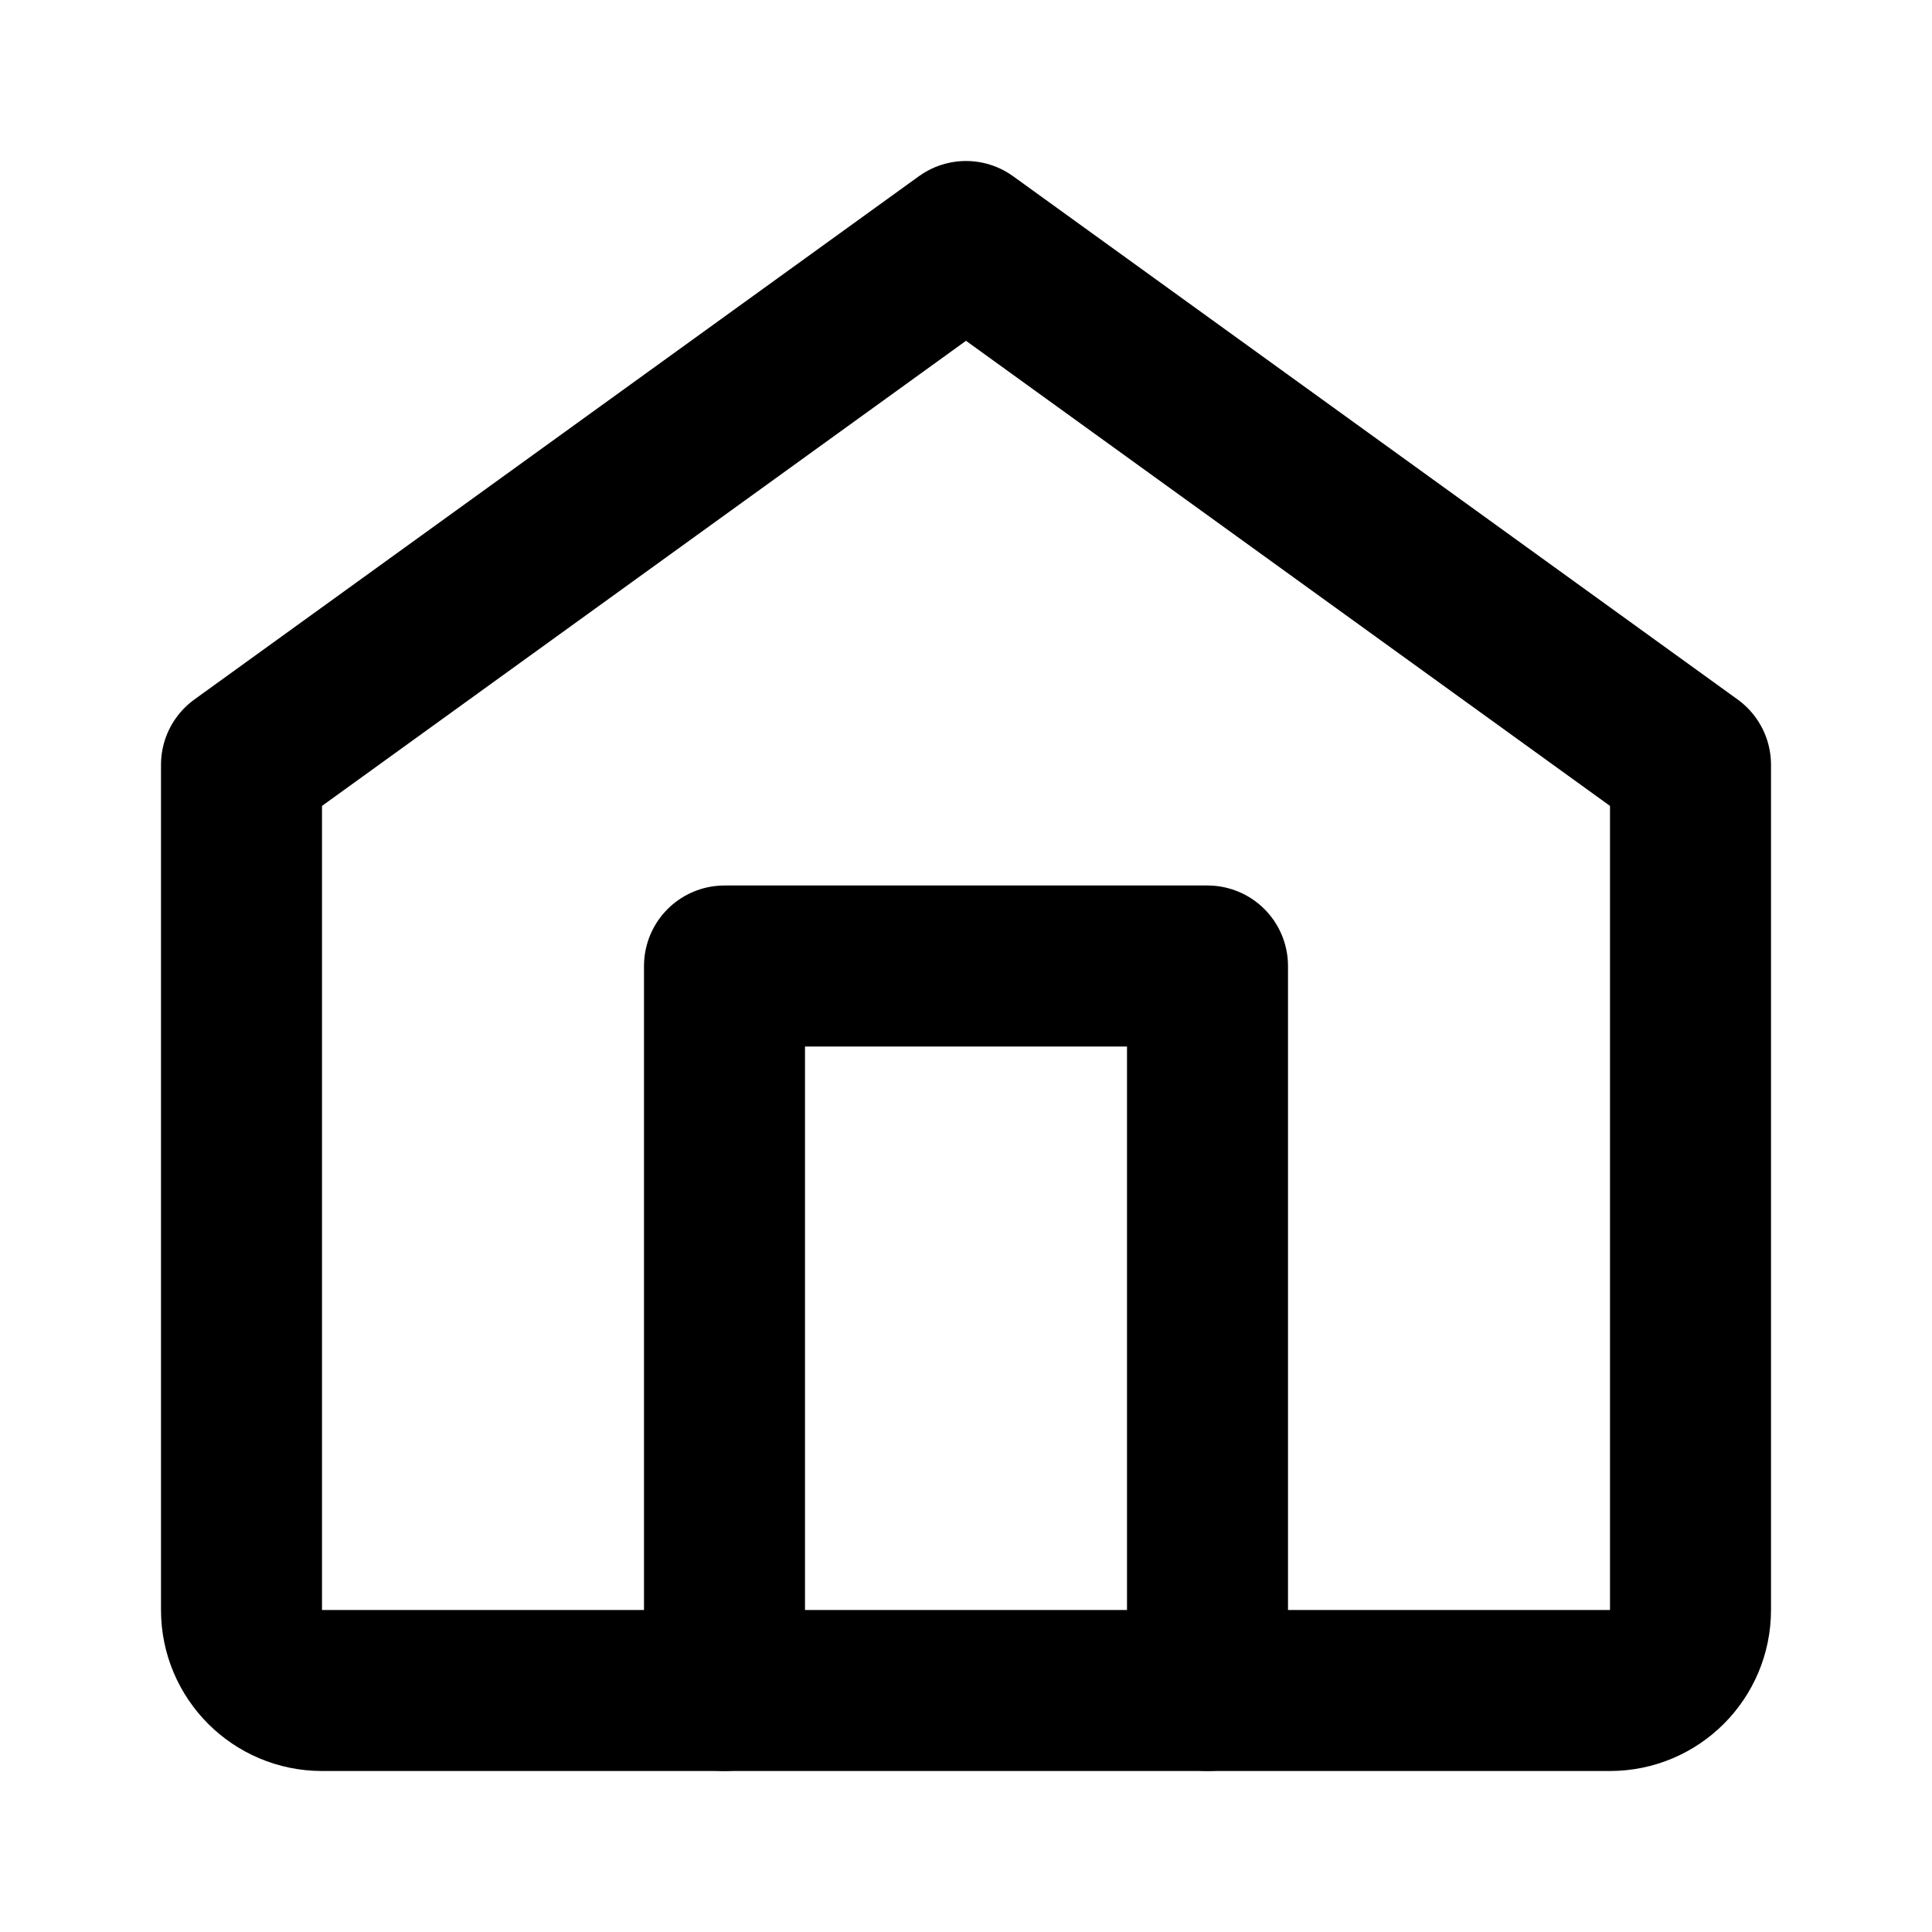
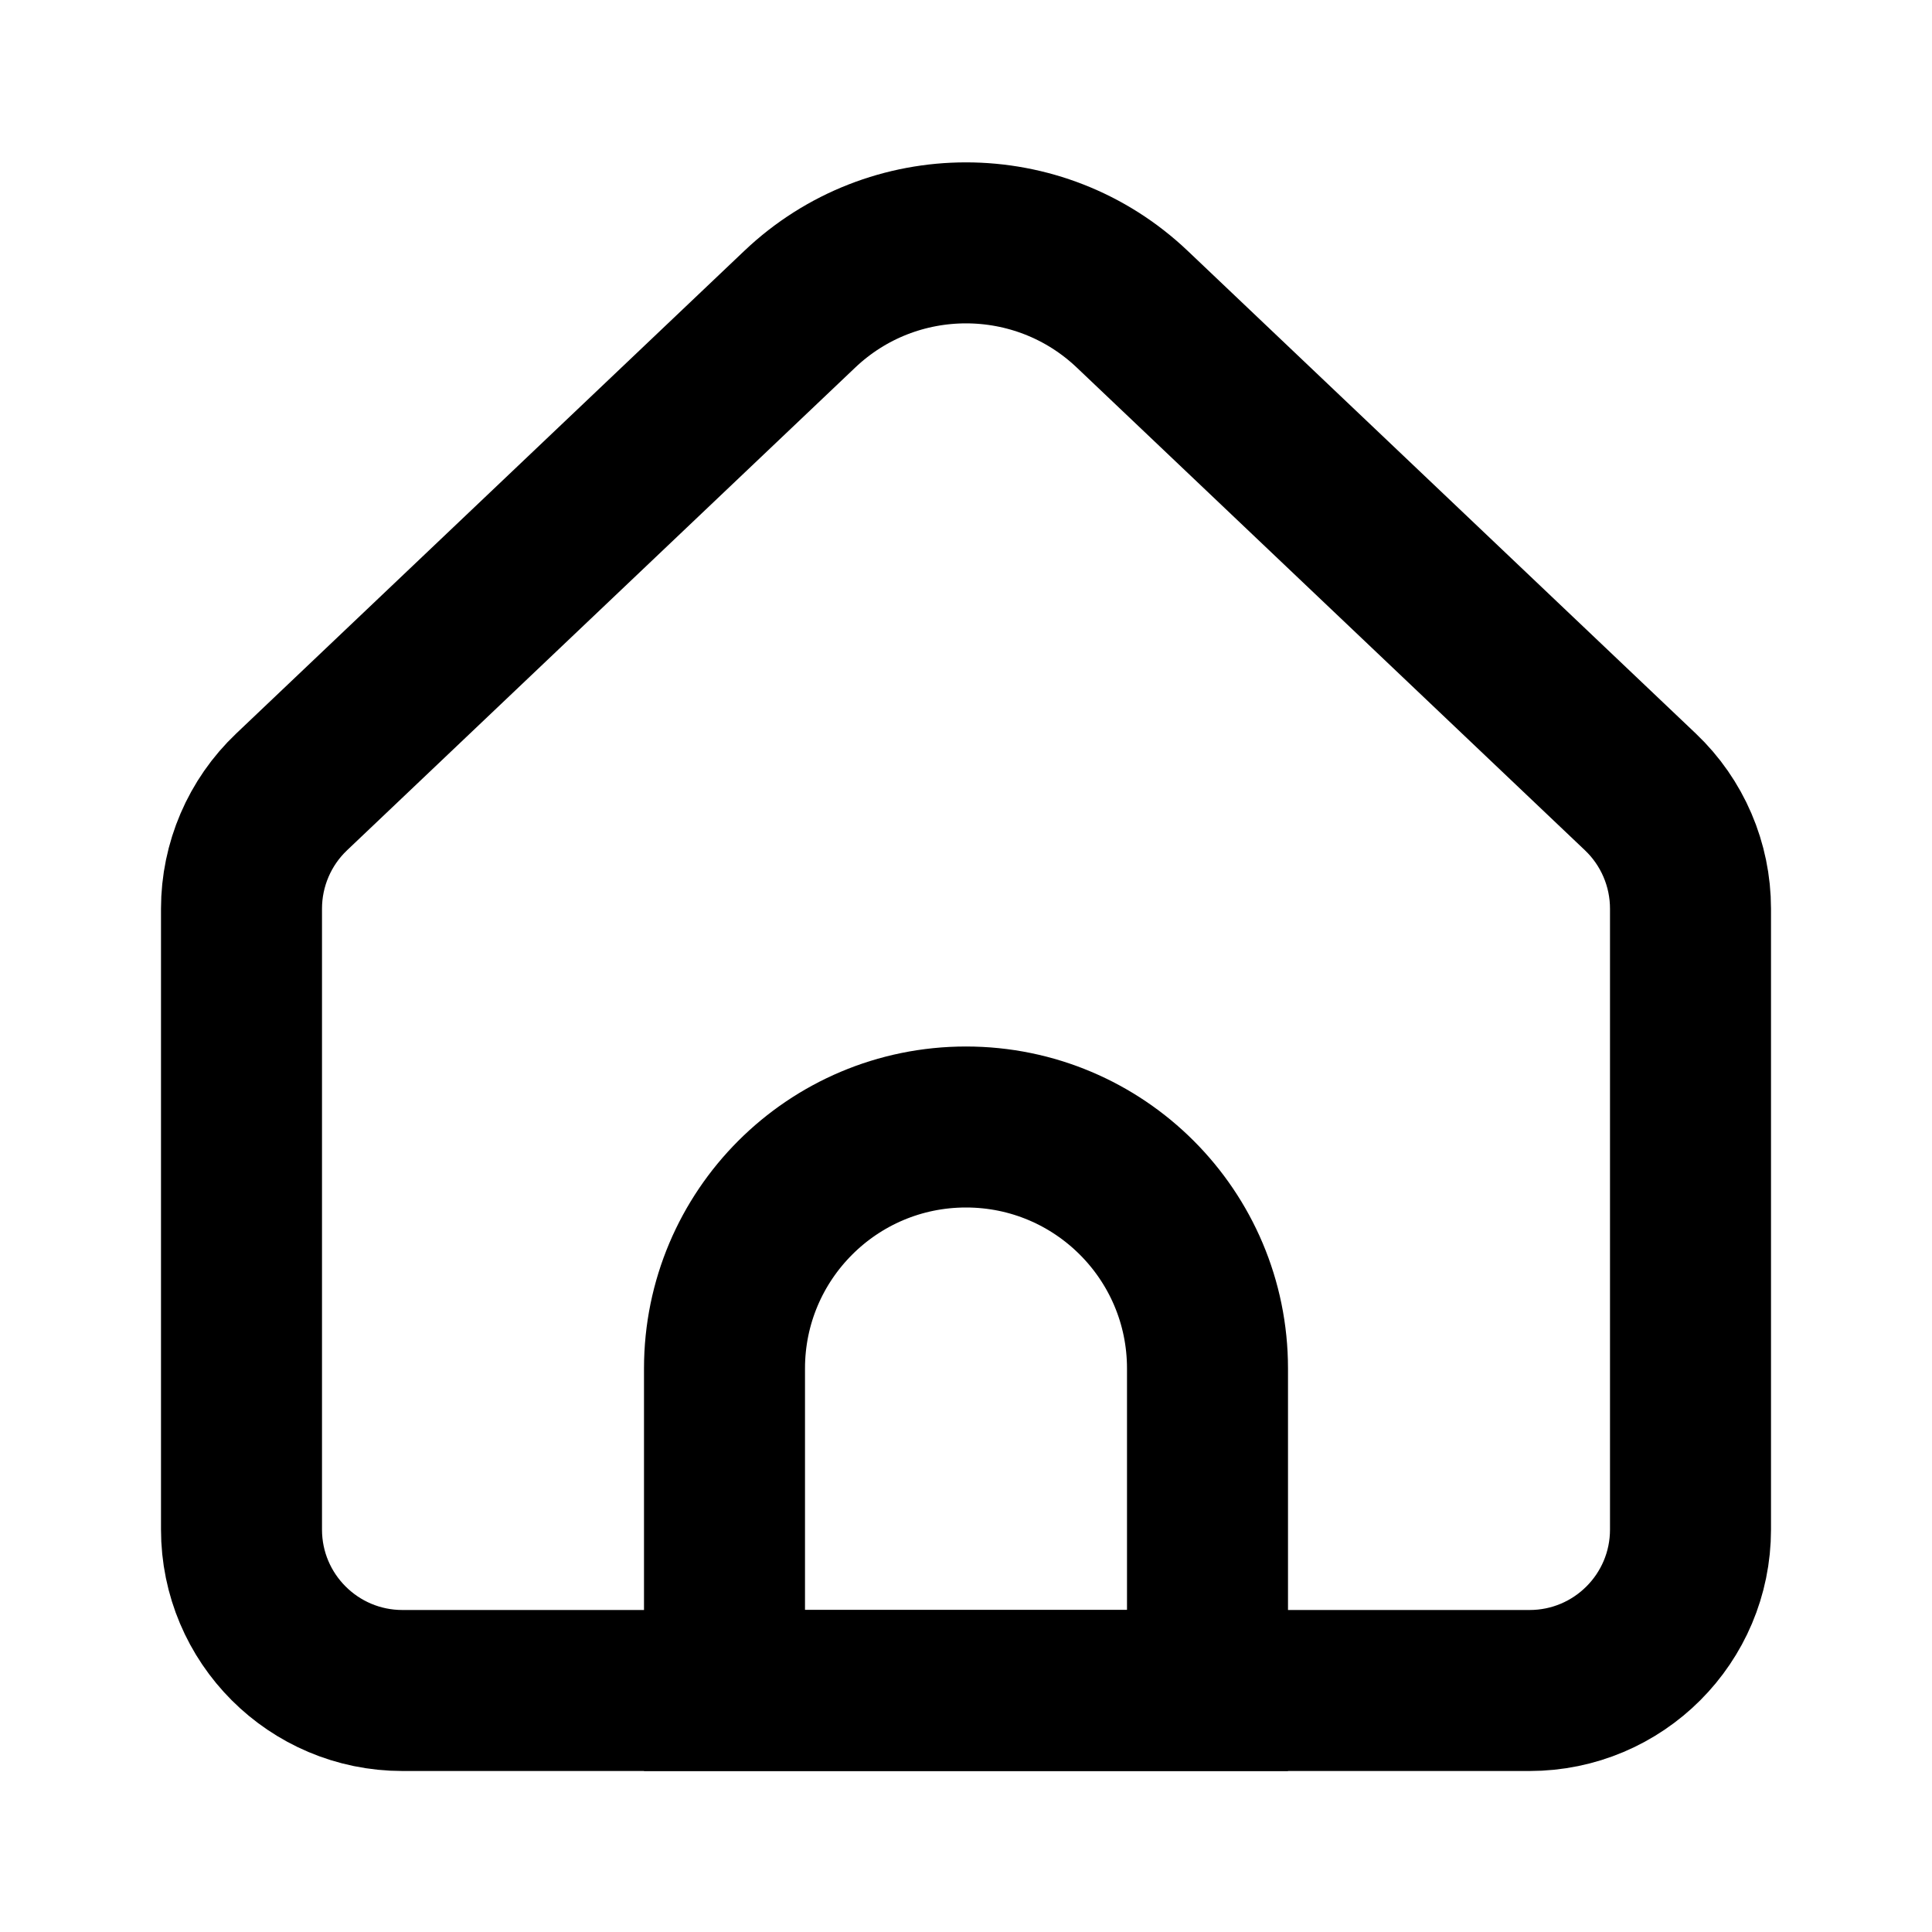
<svg xmlns="http://www.w3.org/2000/svg" width="24" height="24" viewBox="0 0 24 24" fill="none">
-   <path d="M3 9.5L12 3L21 9.5V20C21 20.552 20.552 21 20 21H4C3.448 21 3 20.552 3 20V9.5Z" stroke="currentColor" stroke-width="2" stroke-linecap="round" stroke-linejoin="round" />
-   <path d="M9 21V12H15V21" stroke="currentColor" stroke-width="2" stroke-linecap="round" stroke-linejoin="round" />
+   <g transform="translate(2 0.5)">
+     <g id="Group">
+       <path id="Rectangle" d="M7.934 3.342C9.091 2.242 10.909 2.242 12.066 3.342L18.378 9.338C18.775 9.715 19 10.24 19 10.788V18.5C19 19.605 18.105 20.5 17 20.5H3C1.895 20.5 1 19.605 1 18.5V10.788C1 10.24 1.225 9.715 1.622 9.338L7.934 3.342Z" stroke="currentColor" stroke-width="2" stroke-linejoin="round" />
+       <path id="Rectangle_2" d="M10 13.5C11.657 13.5 13 14.843 13 16.5V20.5H7V16.5C7 14.843 8.343 13.5 10 13.5Z" stroke="currentColor" stroke-width="2" />
+     </g>
+   </g>
</svg>
